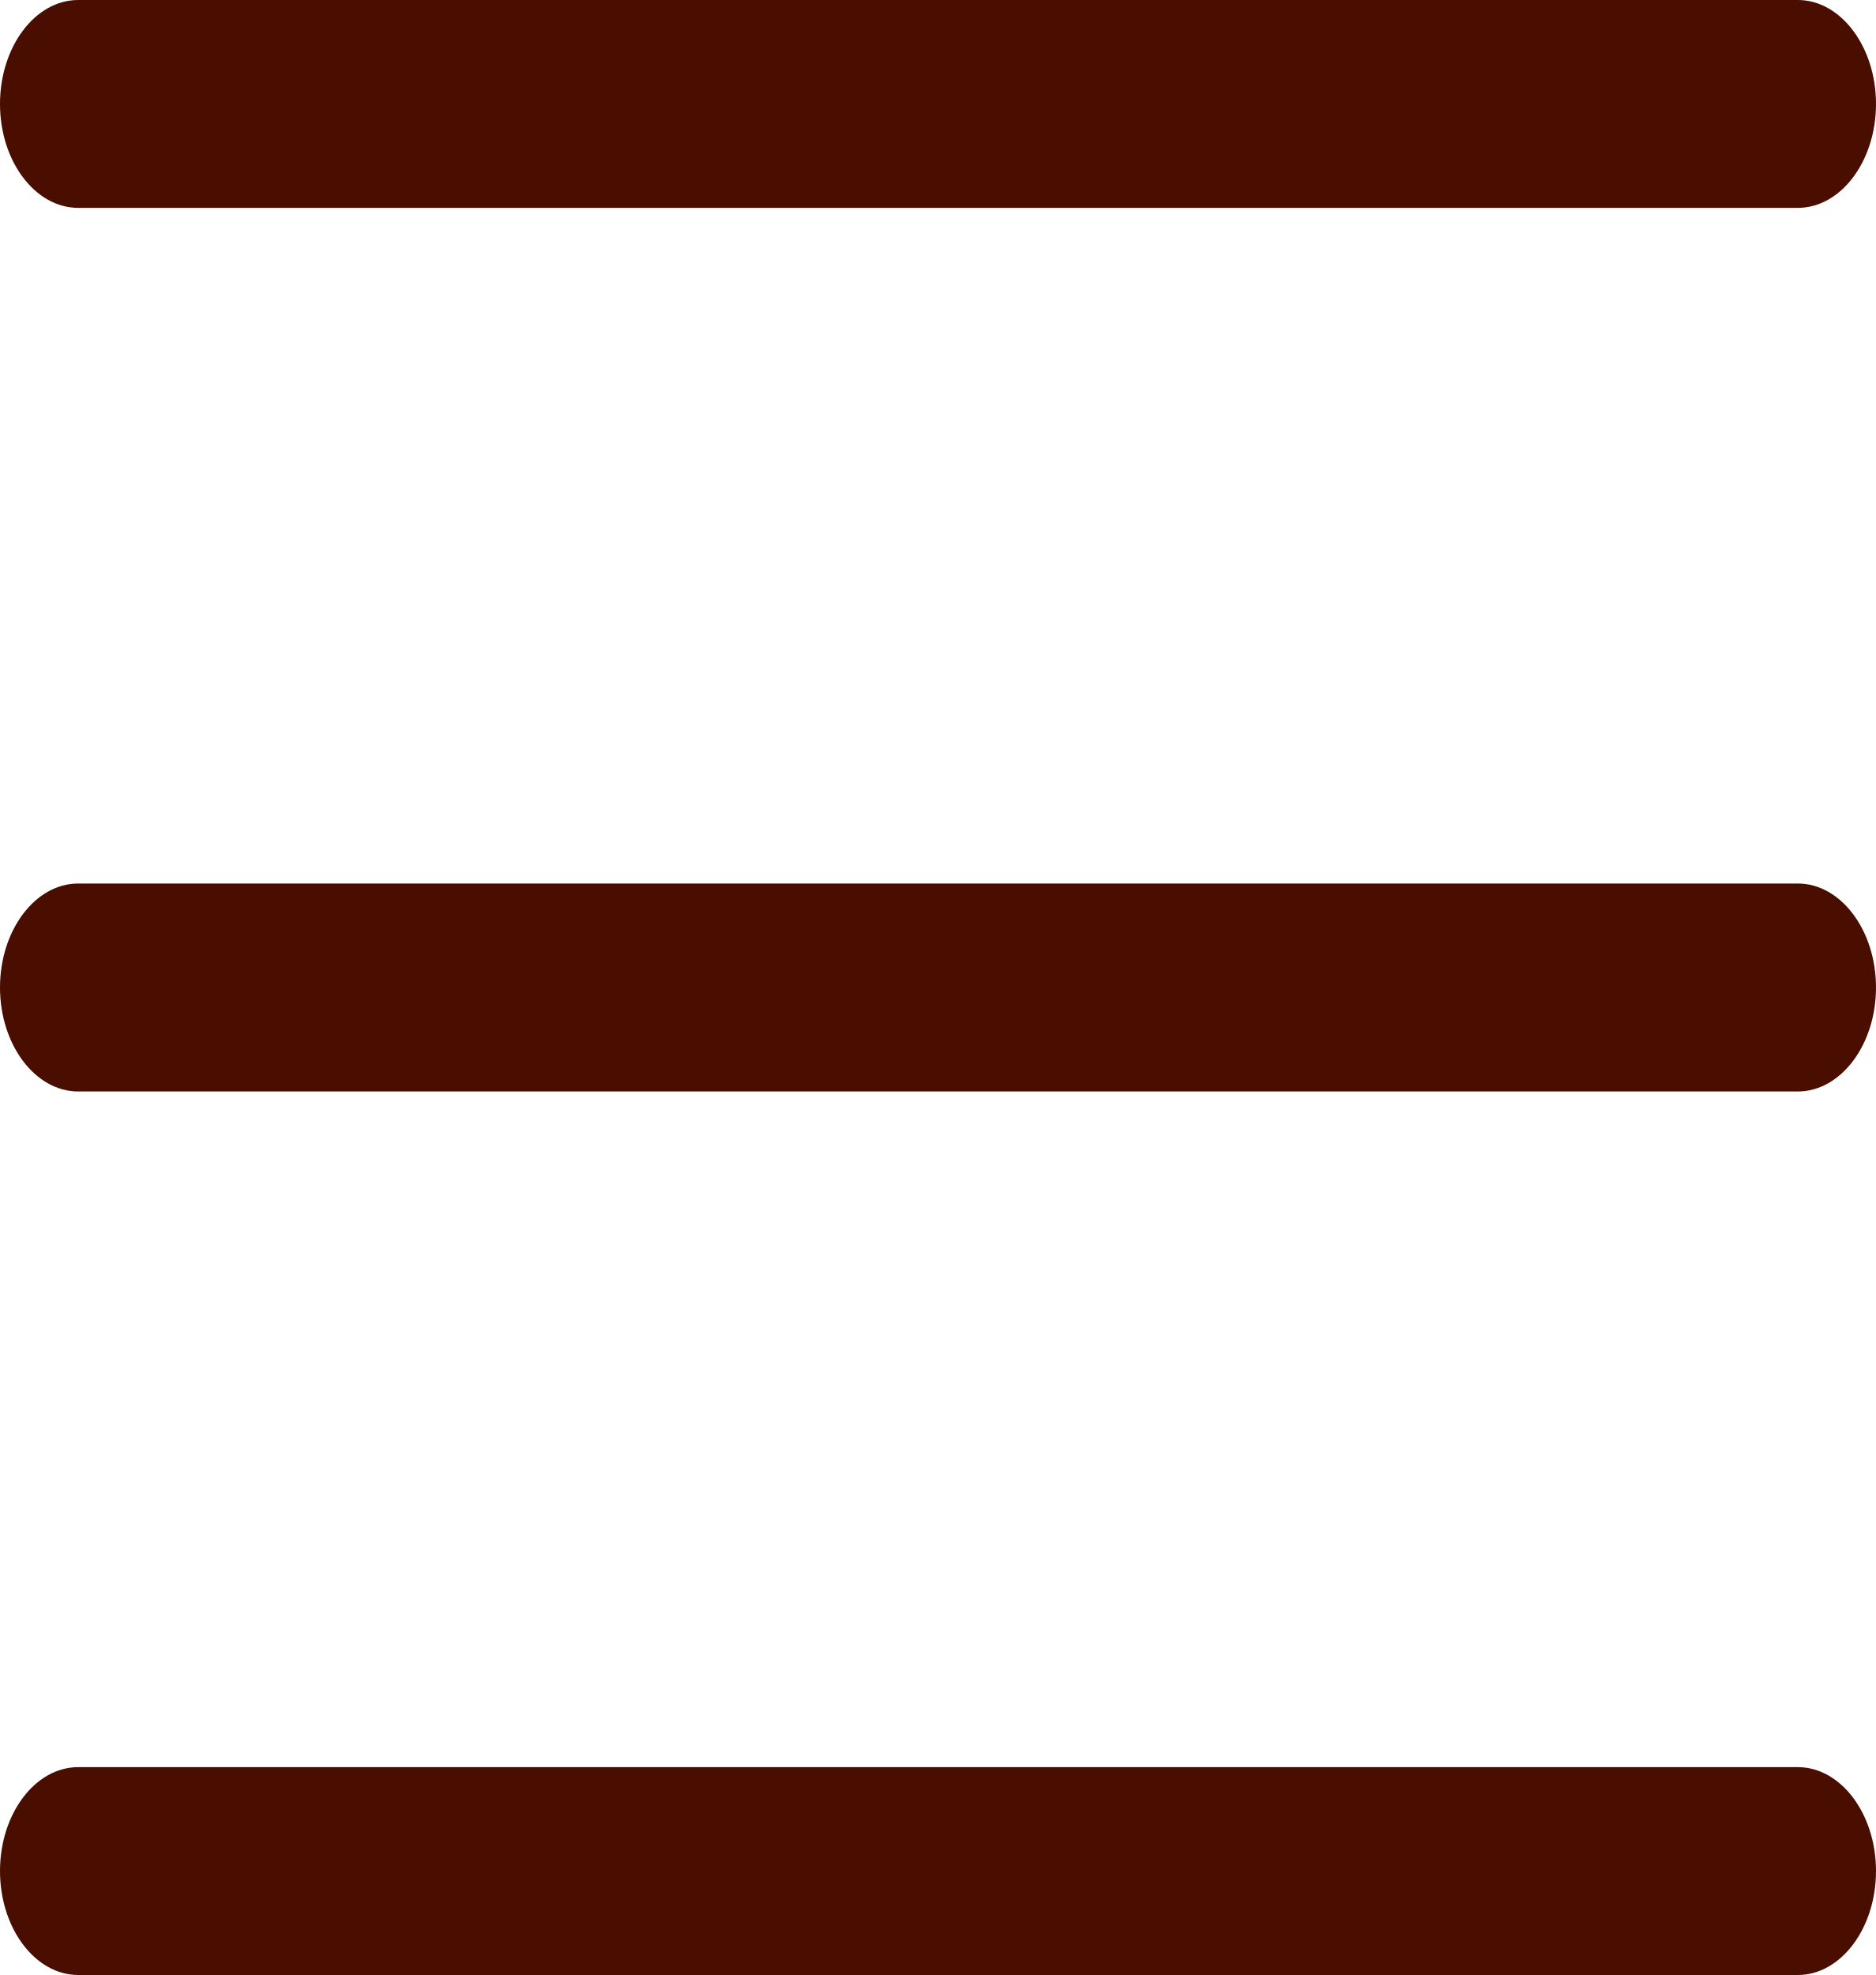
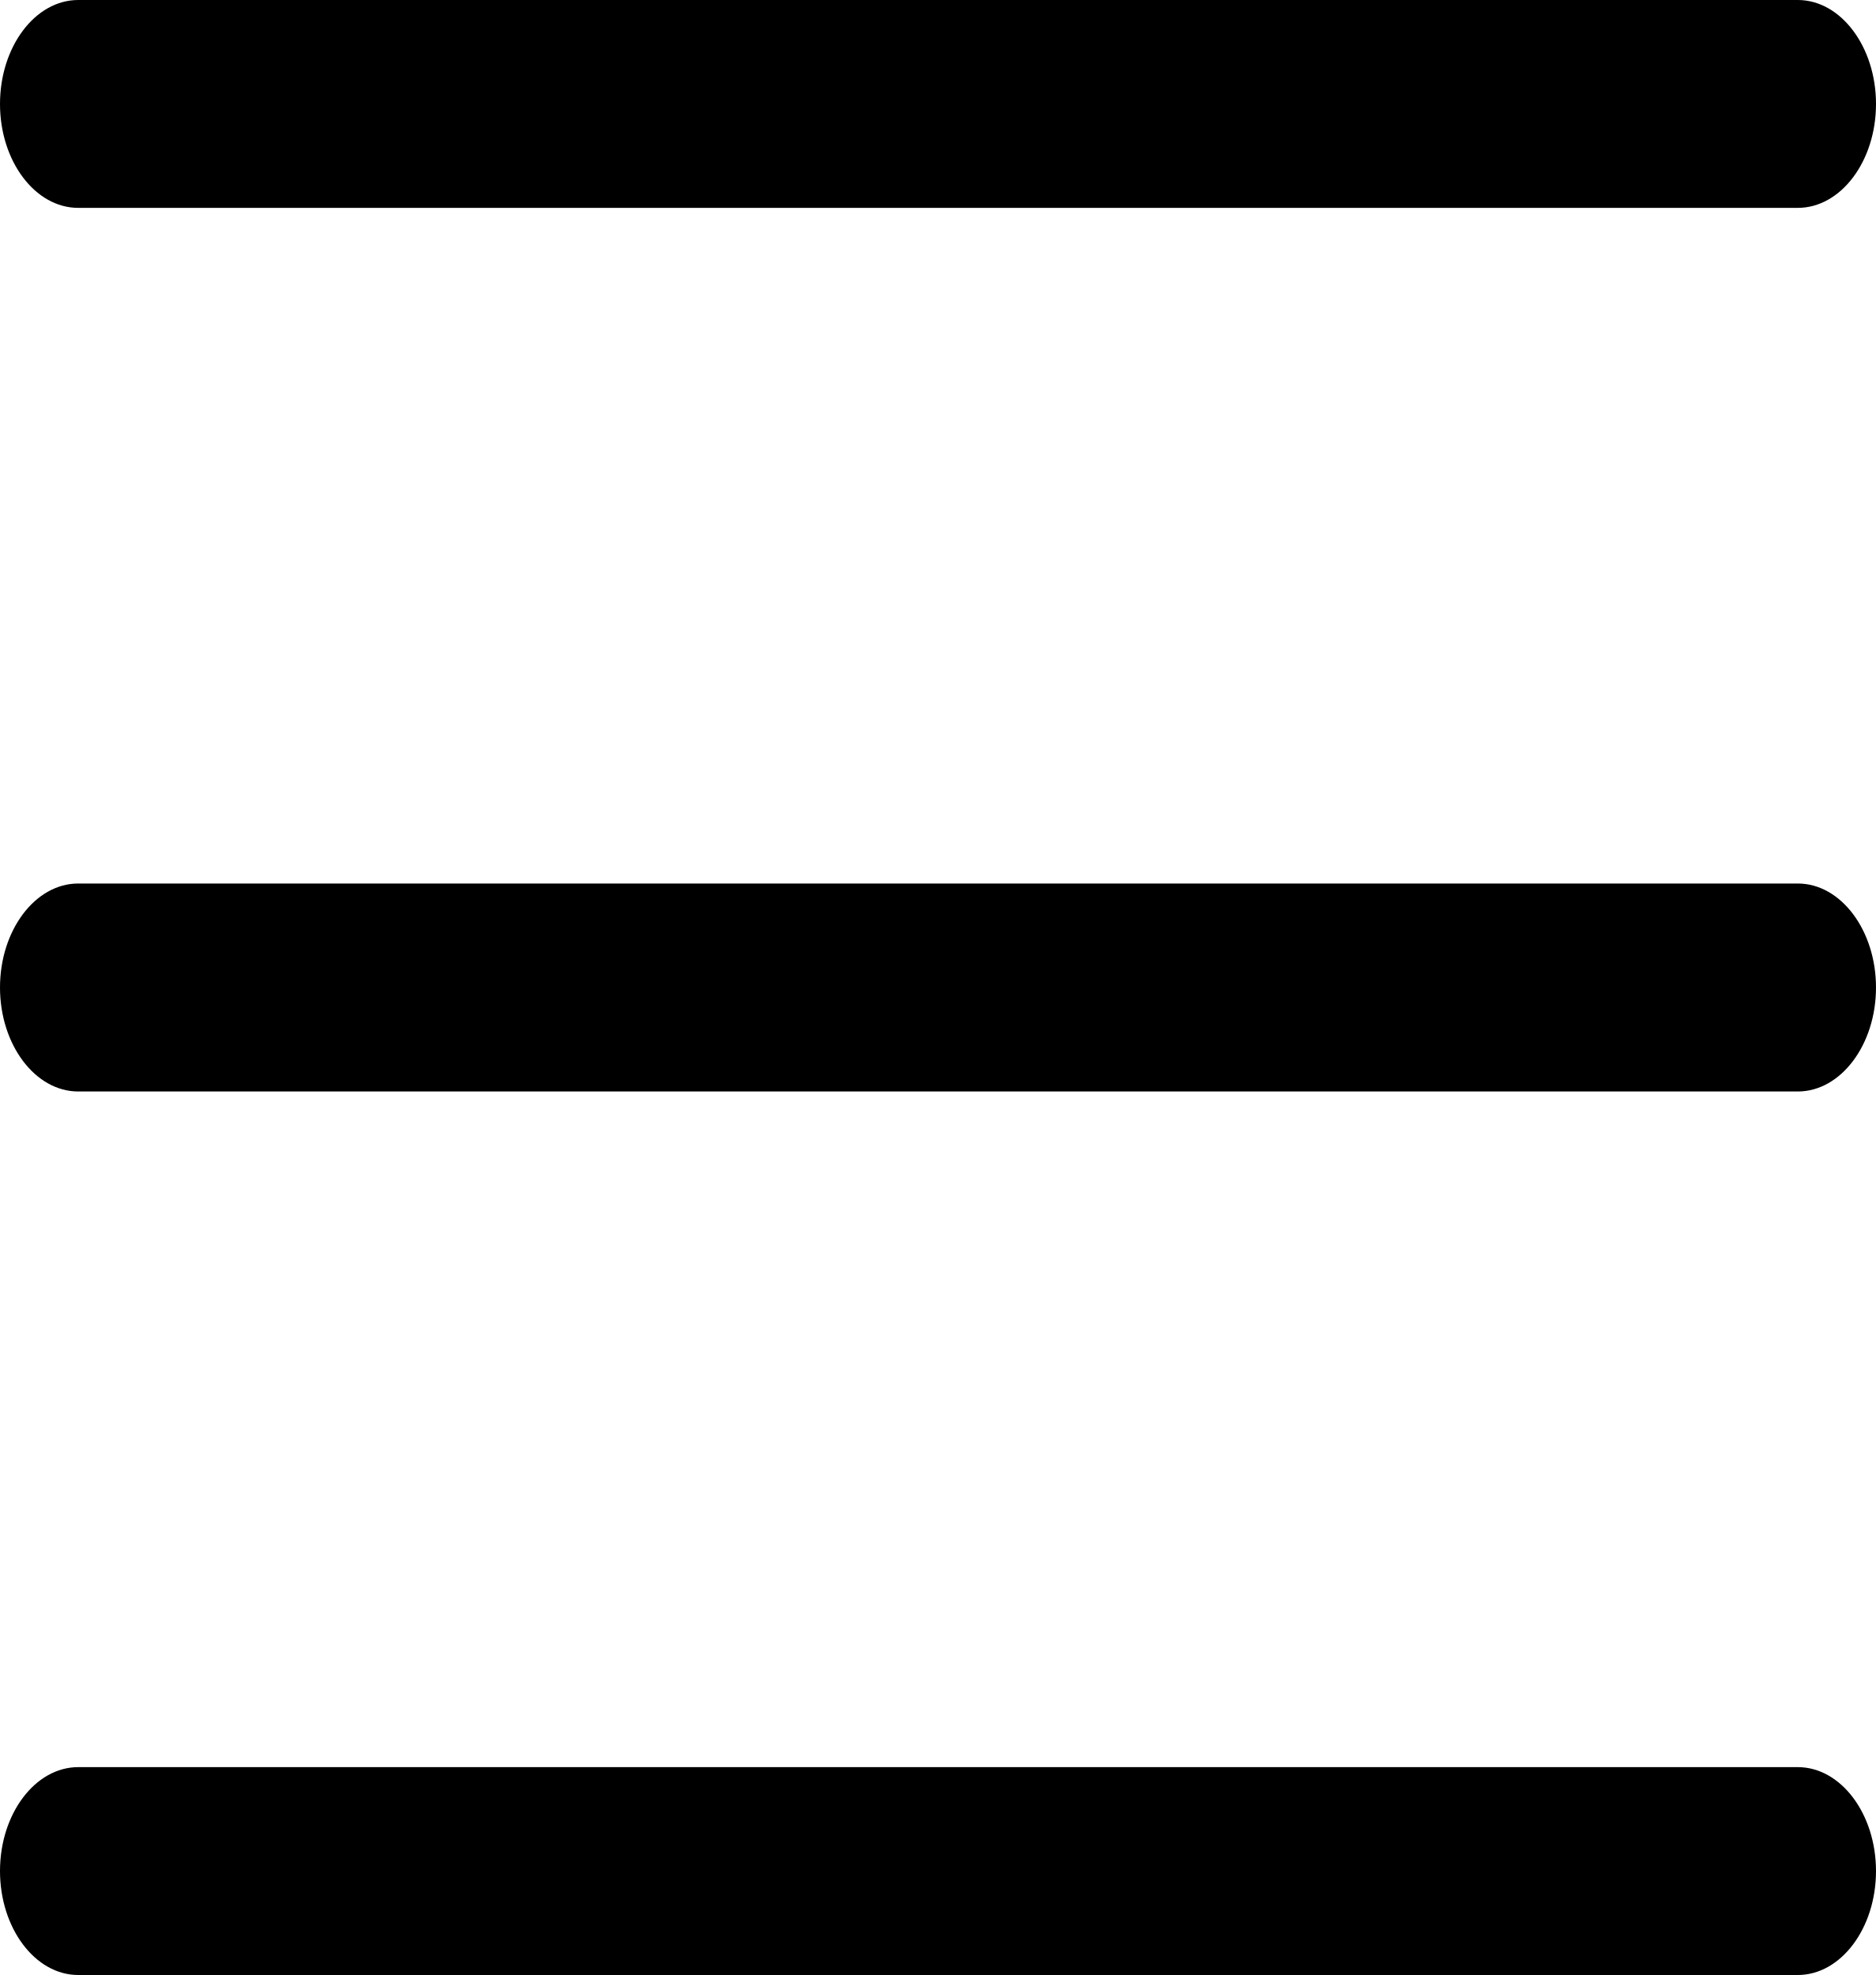
- <svg xmlns="http://www.w3.org/2000/svg" width="19" height="20" fill="none" viewBox="0 0 19 20">
-   <path fill="#490E00" d="M0 18.947c0-.579.356-1.052.792-1.052h17.416c.436 0 .792.473.792 1.052 0 .58-.356 1.053-.792 1.053H.792C.356 20 0 19.526 0 18.947zM0 10c0-.579.356-1.053.792-1.053h17.416c.436 0 .792.474.792 1.053s-.356 1.053-.792 1.053H.792C.356 11.053 0 10.579 0 10zm0-8.947C0 .473.356 0 .792 0h17.416c.436 0 .792.474.792 1.053s-.356 1.052-.792 1.052H.792C.356 2.105 0 1.632 0 1.053z" />
+ <svg xmlns="http://www.w3.org/2000/svg" width="19" height="20" viewBox="0 0 19 20">
+   <path d="M0 18.947c0-.579.356-1.052.792-1.052h17.416c.436 0 .792.473.792 1.052 0 .58-.356 1.053-.792 1.053H.792C.356 20 0 19.526 0 18.947zM0 10c0-.579.356-1.053.792-1.053h17.416c.436 0 .792.474.792 1.053s-.356 1.053-.792 1.053H.792C.356 11.053 0 10.579 0 10zm0-8.947C0 .473.356 0 .792 0h17.416c.436 0 .792.474.792 1.053s-.356 1.052-.792 1.052H.792C.356 2.105 0 1.632 0 1.053z" />
</svg>
